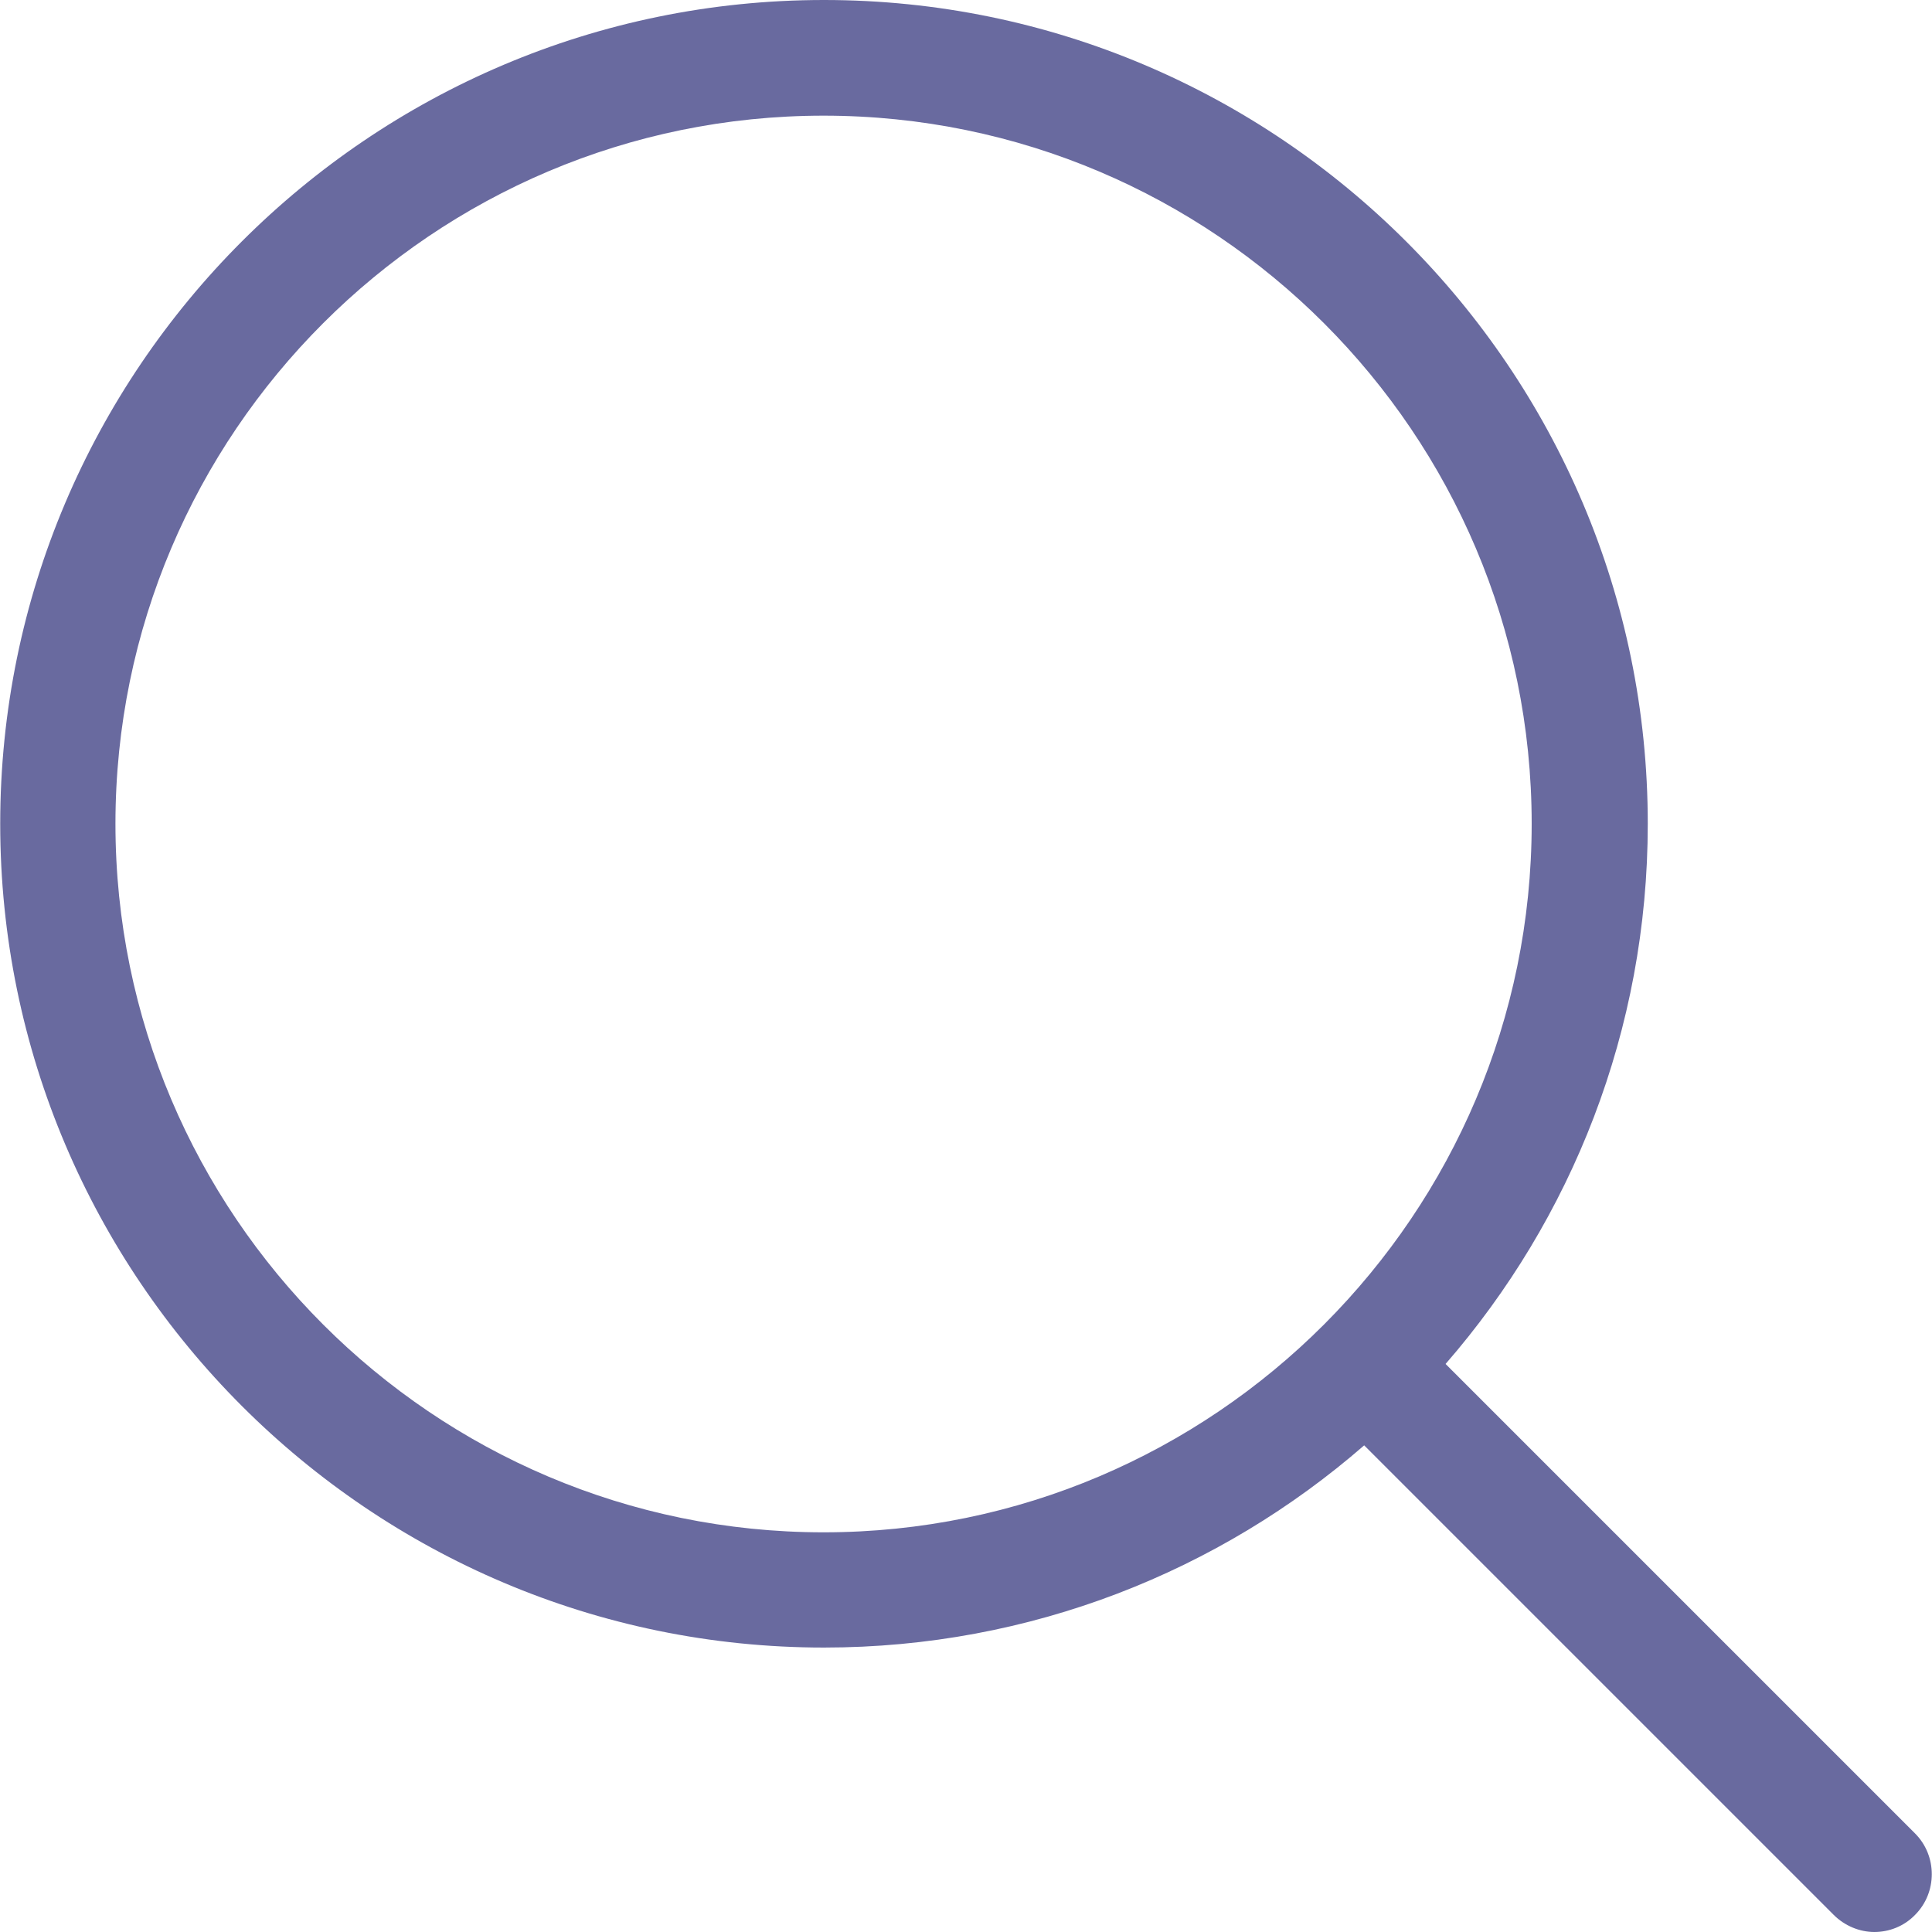
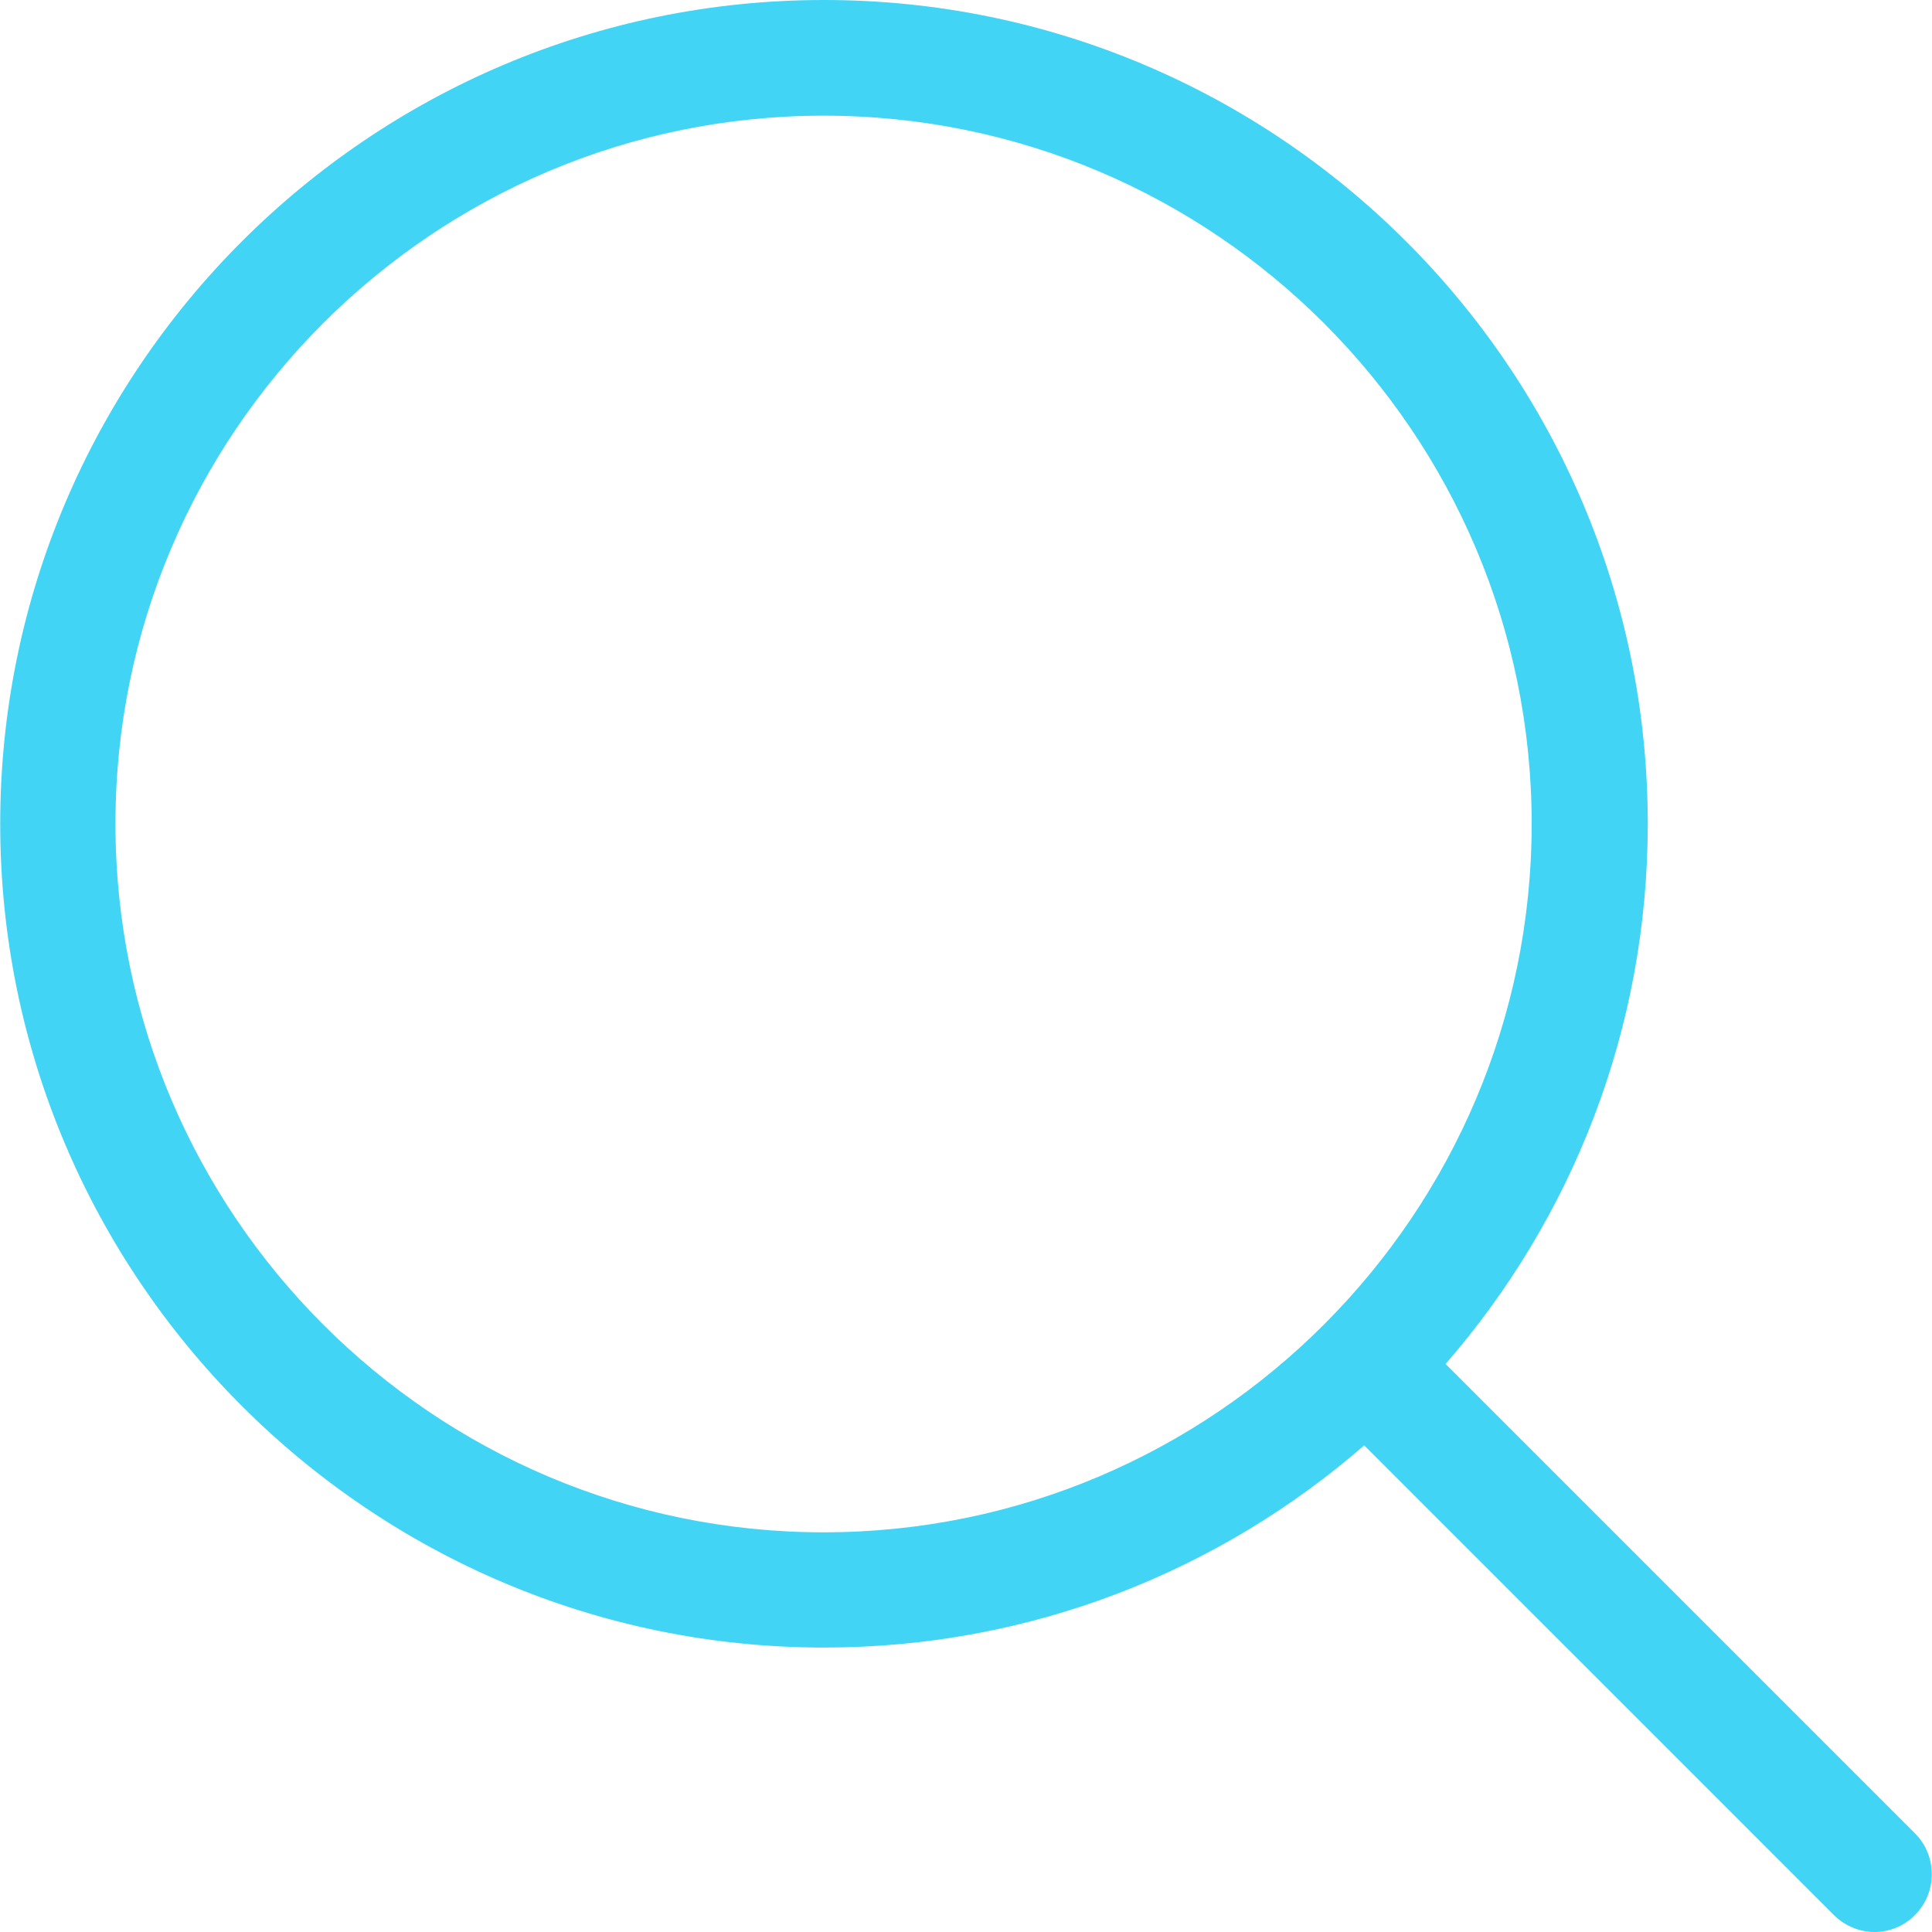
<svg xmlns="http://www.w3.org/2000/svg" version="1.1" id="Capa_1" x="0px" y="0px" viewBox="0 0 451 451" style="enable-background:new 0 0 451 451;" xml:space="preserve" width="512px" height="512px">
  <g>
-     <path d="M447.05,428l-109.6-109.6c29.4-33.8,47.2-77.9,47.2-126.1C384.65,86.2,298.35,0,192.35,0C86.25,0,0.05,86.3,0.05,192.3   s86.3,192.3,192.3,192.3c48.2,0,92.3-17.8,126.1-47.2L428.05,447c2.6,2.6,6.1,4,9.5,4s6.9-1.3,9.5-4   C452.25,441.8,452.25,433.2,447.05,428z M26.95,192.3c0-91.2,74.2-165.3,165.3-165.3c91.2,0,165.3,74.2,165.3,165.3   s-74.1,165.4-165.3,165.4C101.15,357.7,26.95,283.5,26.95,192.3z" fill="#696A9F" />
+     <path d="M447.05,428l-109.6-109.6c29.4-33.8,47.2-77.9,47.2-126.1C384.65,86.2,298.35,0,192.35,0C86.25,0,0.05,86.3,0.05,192.3   s86.3,192.3,192.3,192.3c48.2,0,92.3-17.8,126.1-47.2L428.05,447c2.6,2.6,6.1,4,9.5,4s6.9-1.3,9.5-4   C452.25,441.8,452.25,433.2,447.05,428z M26.95,192.3c0-91.2,74.2-165.3,165.3-165.3c91.2,0,165.3,74.2,165.3,165.3   s-74.1,165.4-165.3,165.4C101.15,357.7,26.95,283.5,26.95,192.3z" fill="#42D4F4" />
  </g>
  <g>
</g>
  <g>
</g>
  <g>
</g>
  <g>
</g>
  <g>
</g>
  <g>
</g>
  <g>
</g>
  <g>
</g>
  <g>
</g>
  <g>
</g>
  <g>
</g>
  <g>
</g>
  <g>
</g>
  <g>
</g>
  <g>
</g>
</svg>
